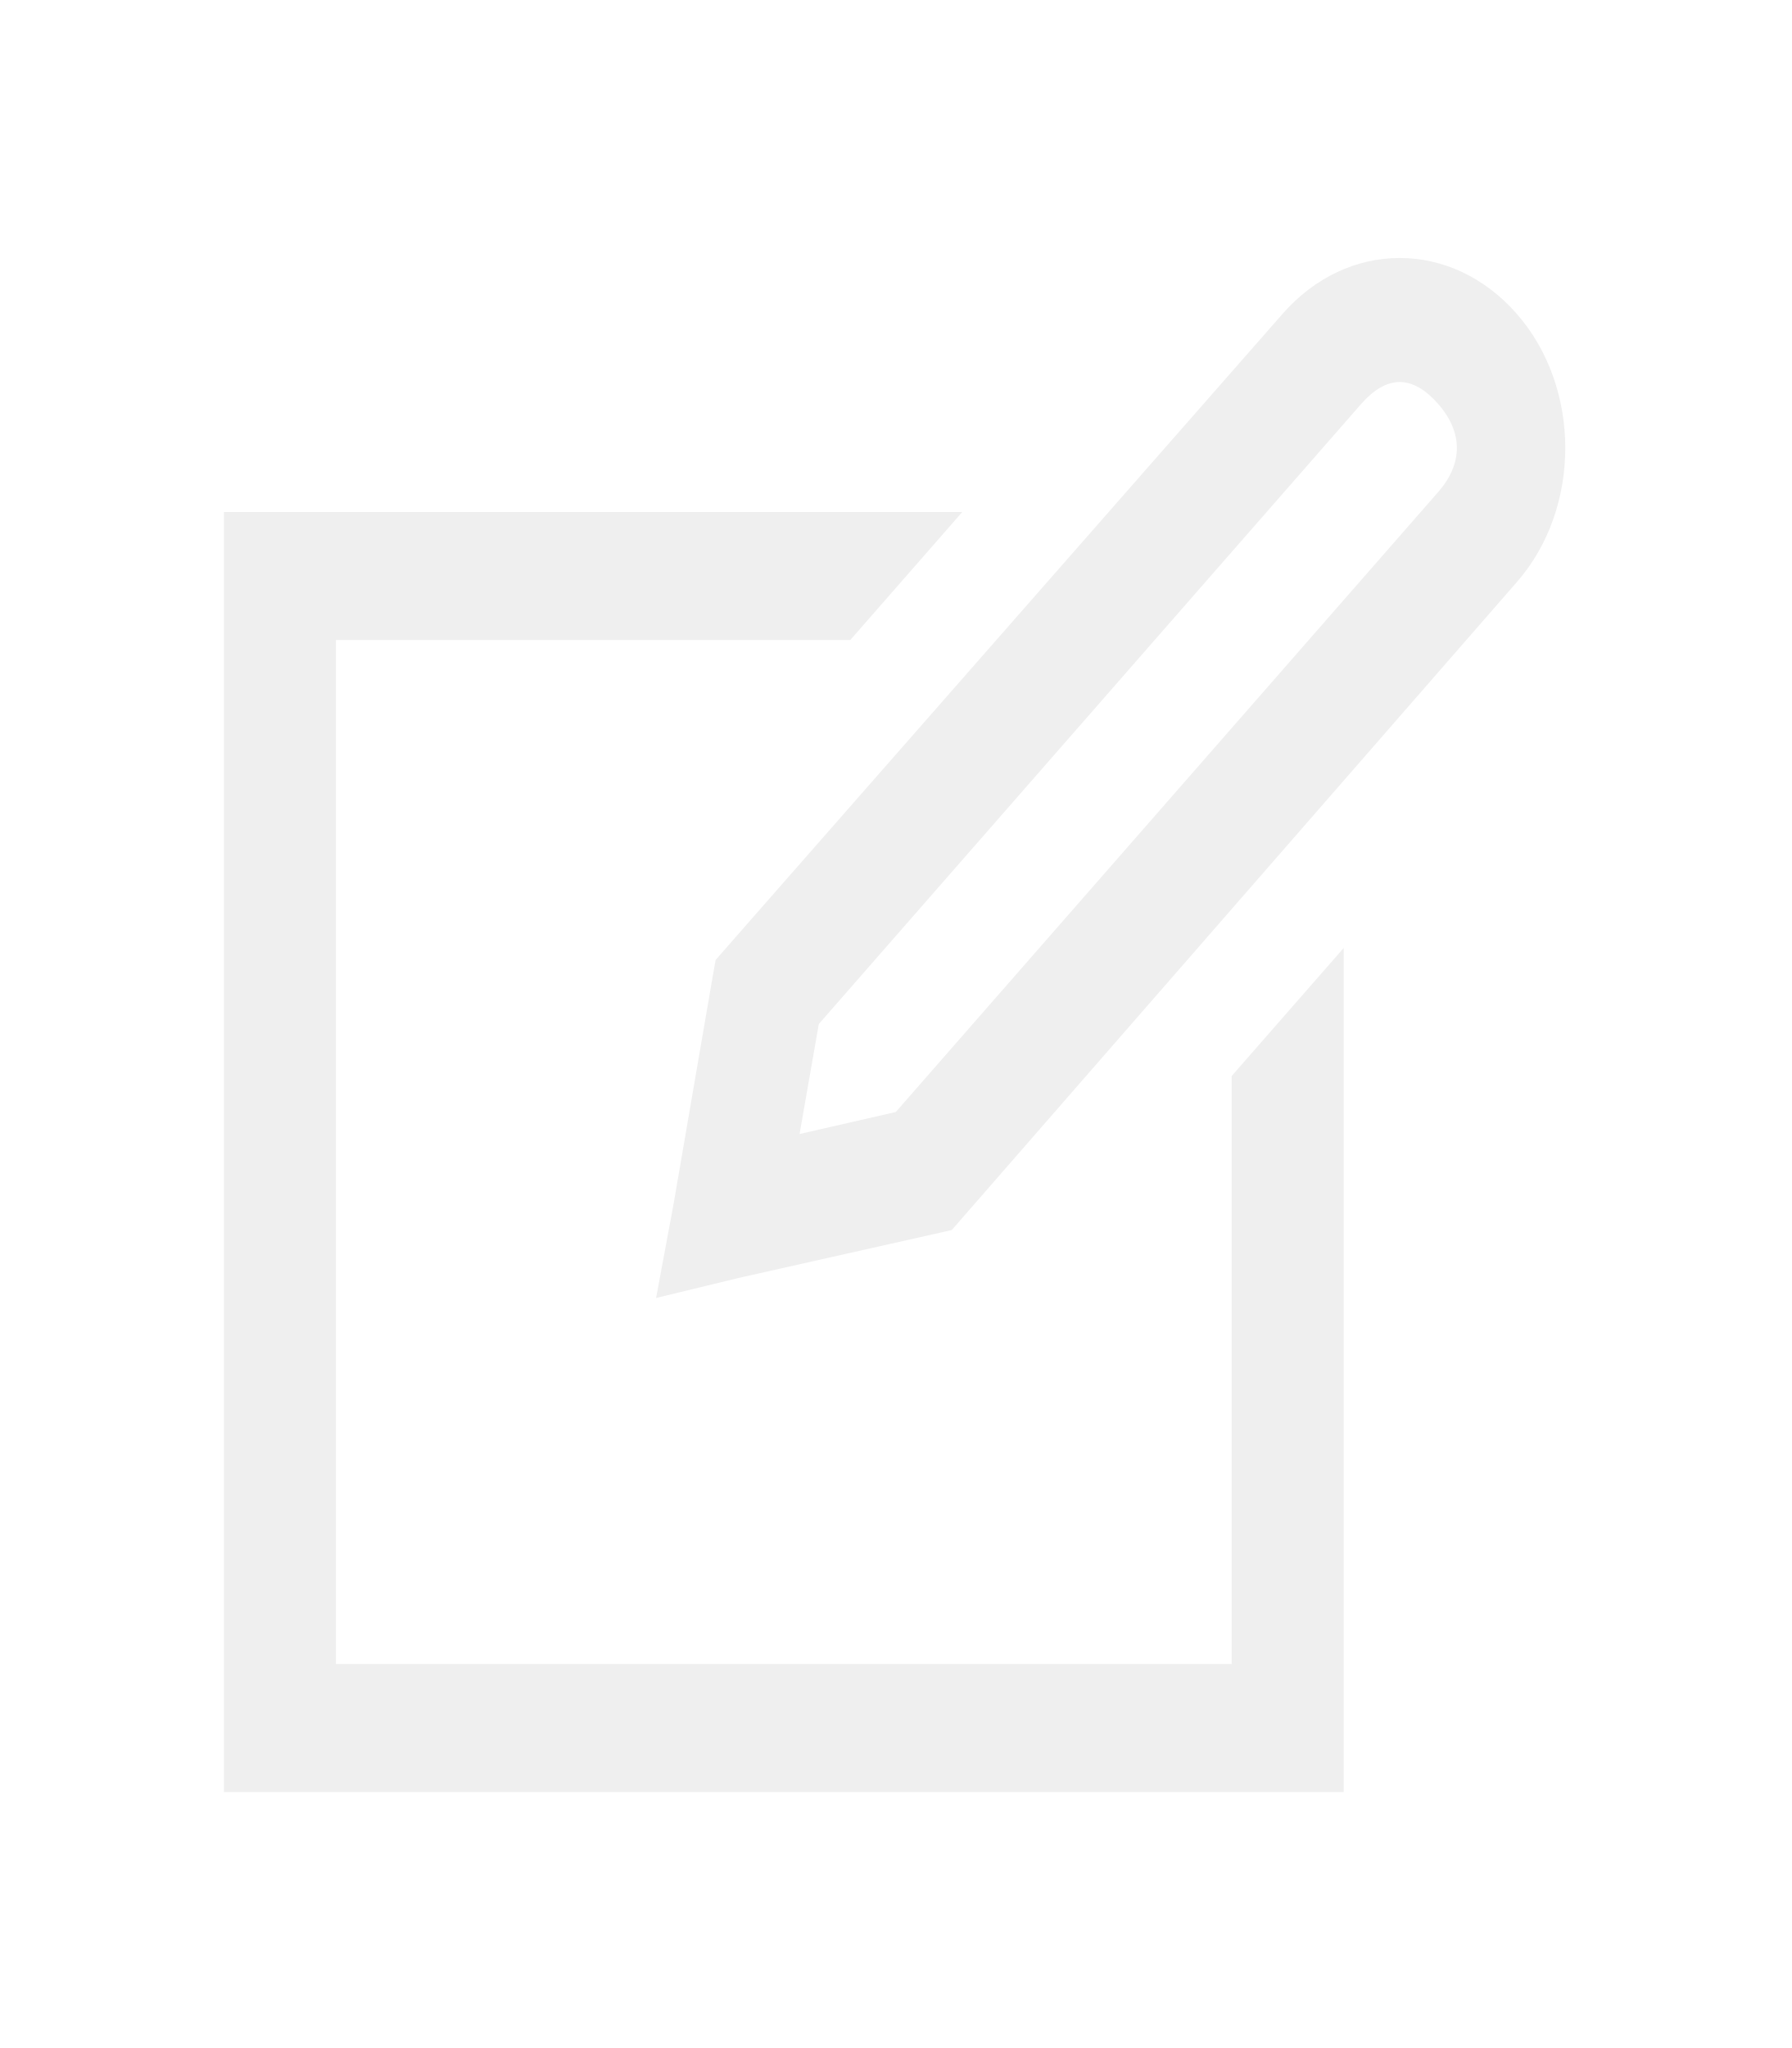
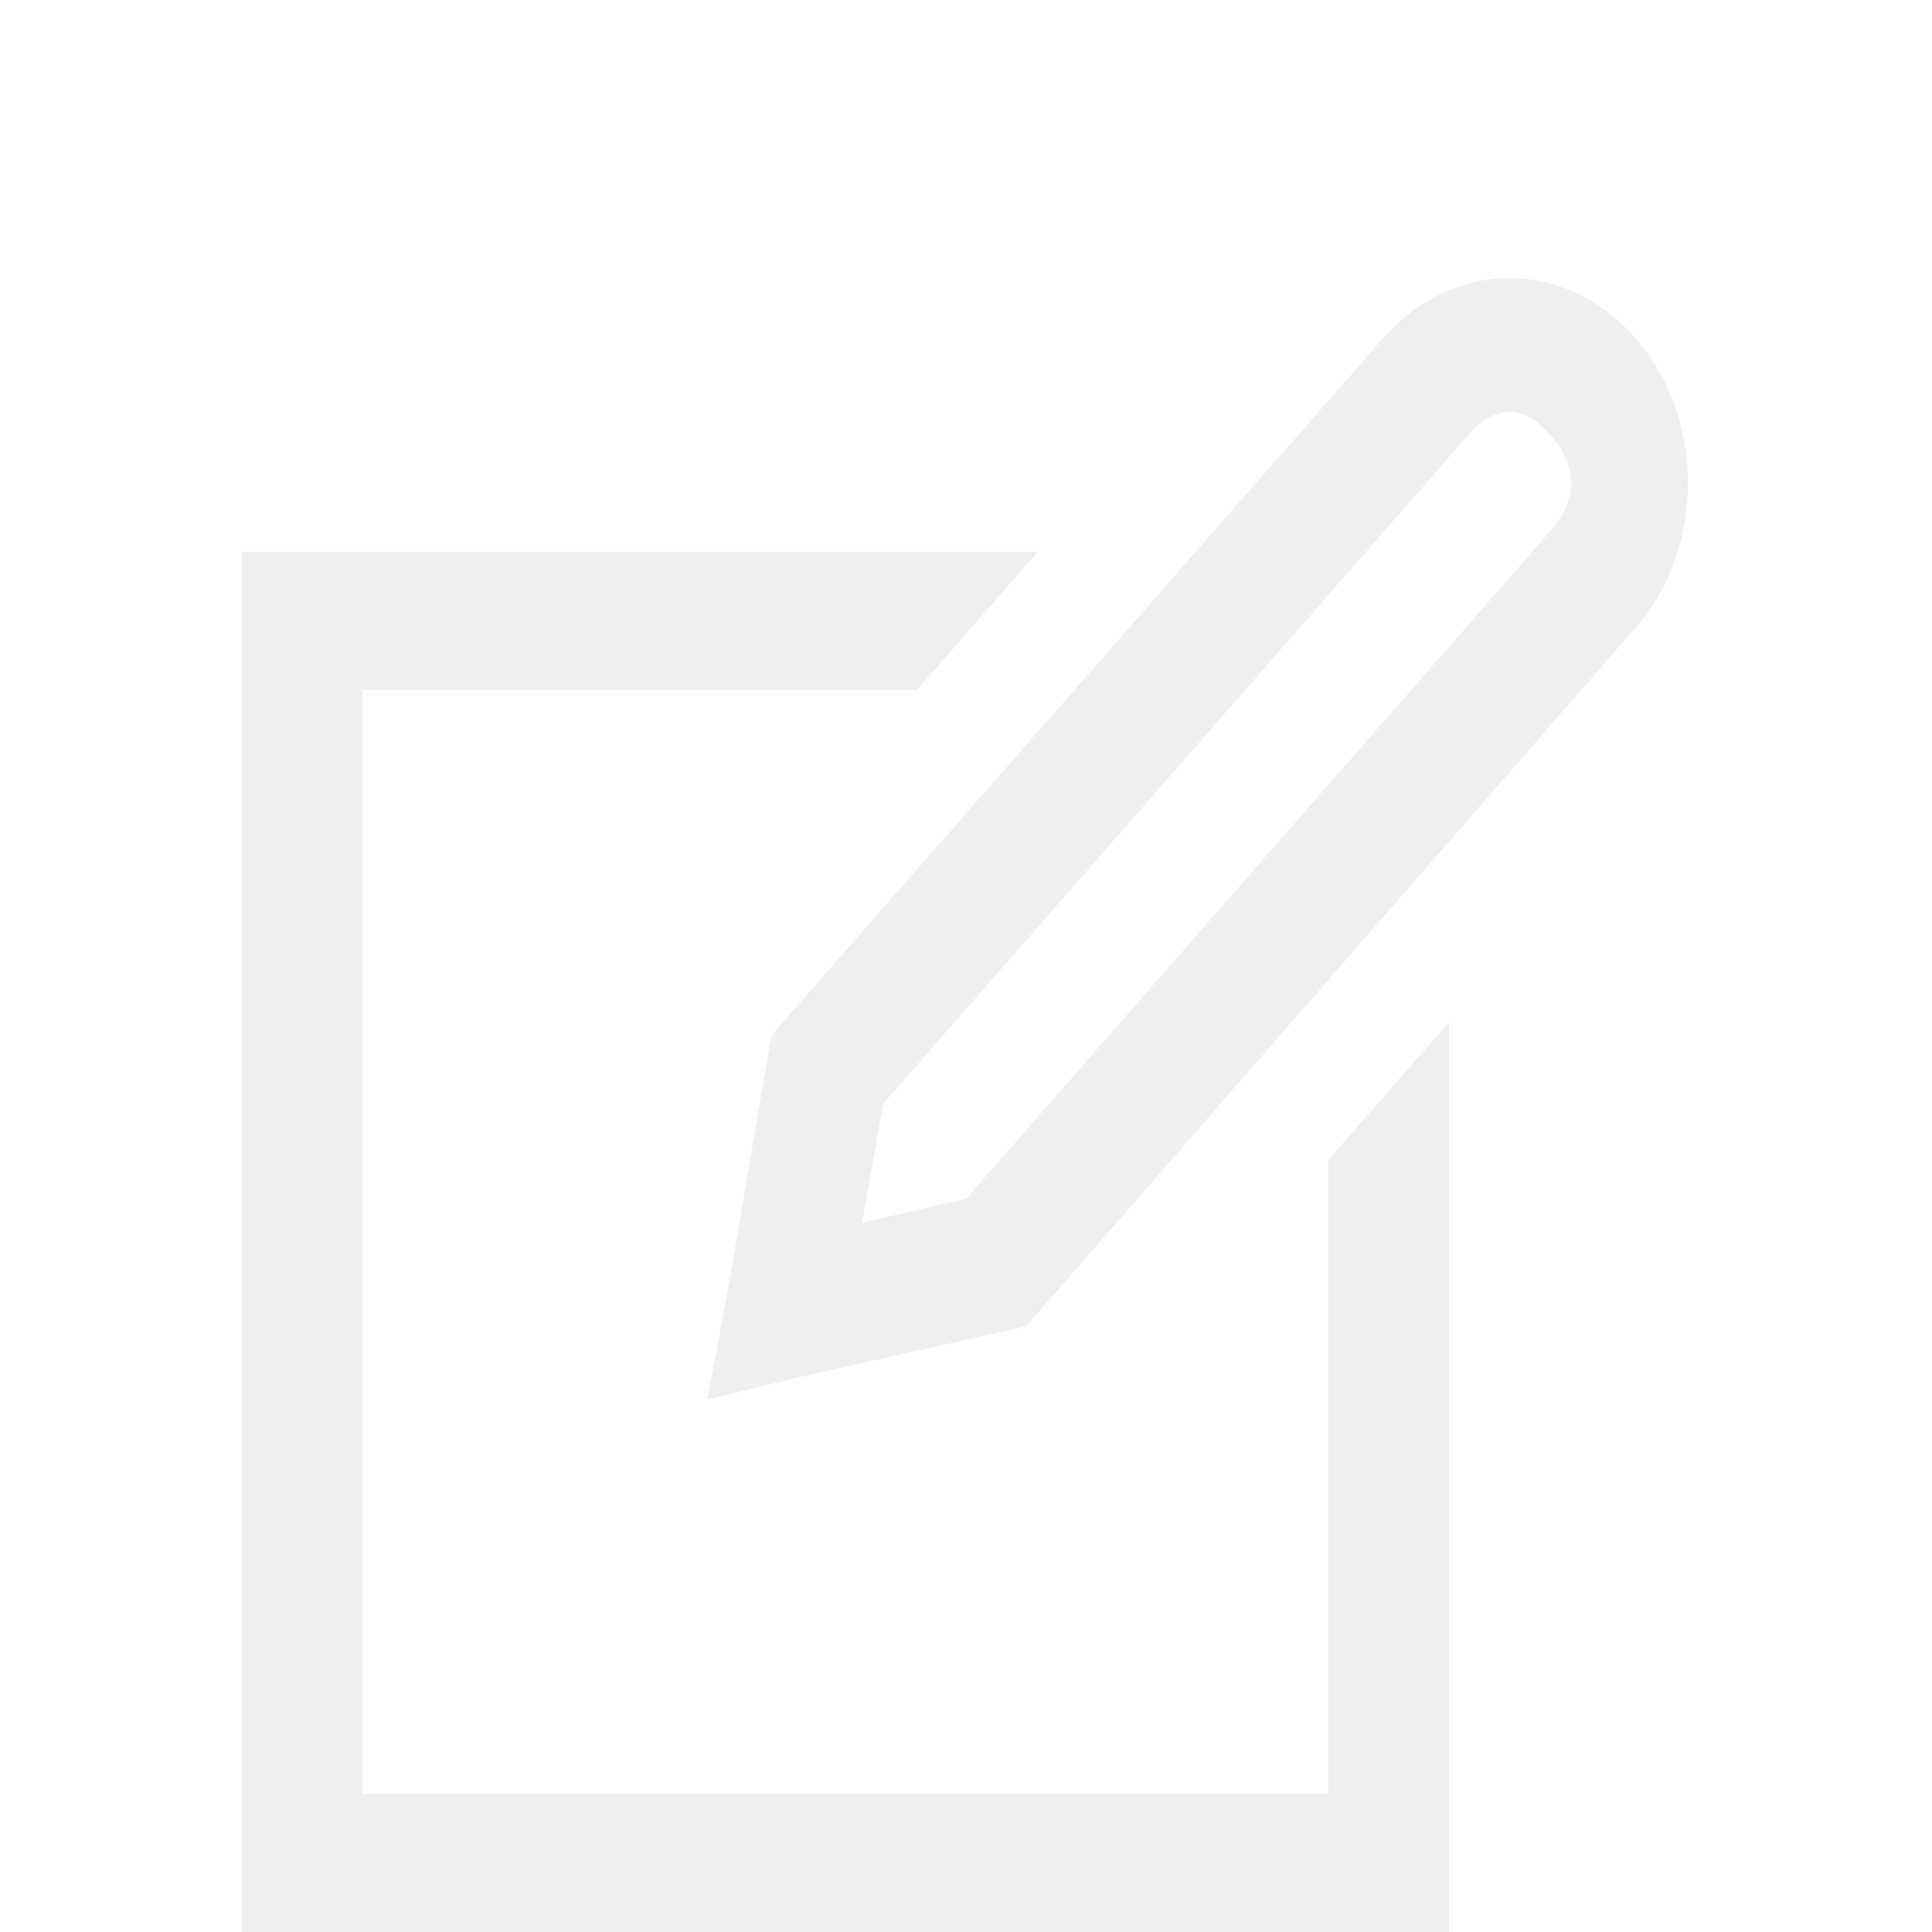
- <svg xmlns="http://www.w3.org/2000/svg" width="28" height="32" viewBox="0 0 28 32" fill="none">
+ <svg xmlns="http://www.w3.org/2000/svg" width="28" height="28" viewBox="0 0 28 28" fill="none">
  <path d="M21.875 4.031C21.205 4.031 20.549 4.328 20.043 4.906L11.375 14.781L11.184 15L11.129 15.312L10.527 18.812L10.254 20.281L11.539 19.969L14.602 19.281L14.875 19.219L15.066 19L23.707 9.094C24.715 7.941 24.715 6.059 23.707 4.906C23.201 4.328 22.545 4.031 21.875 4.031ZM21.875 5.969C22.08 5.969 22.282 6.09 22.477 6.312C22.866 6.758 22.866 7.242 22.477 7.688L14 17.375L12.496 17.719L12.797 16L21.273 6.312C21.468 6.09 21.67 5.969 21.875 5.969ZM3.5 8V28H21V14.812L19.25 16.812V26H5.25V10H13.289L15.039 8H3.5Z" fill="#EFEFEF" />
</svg>
